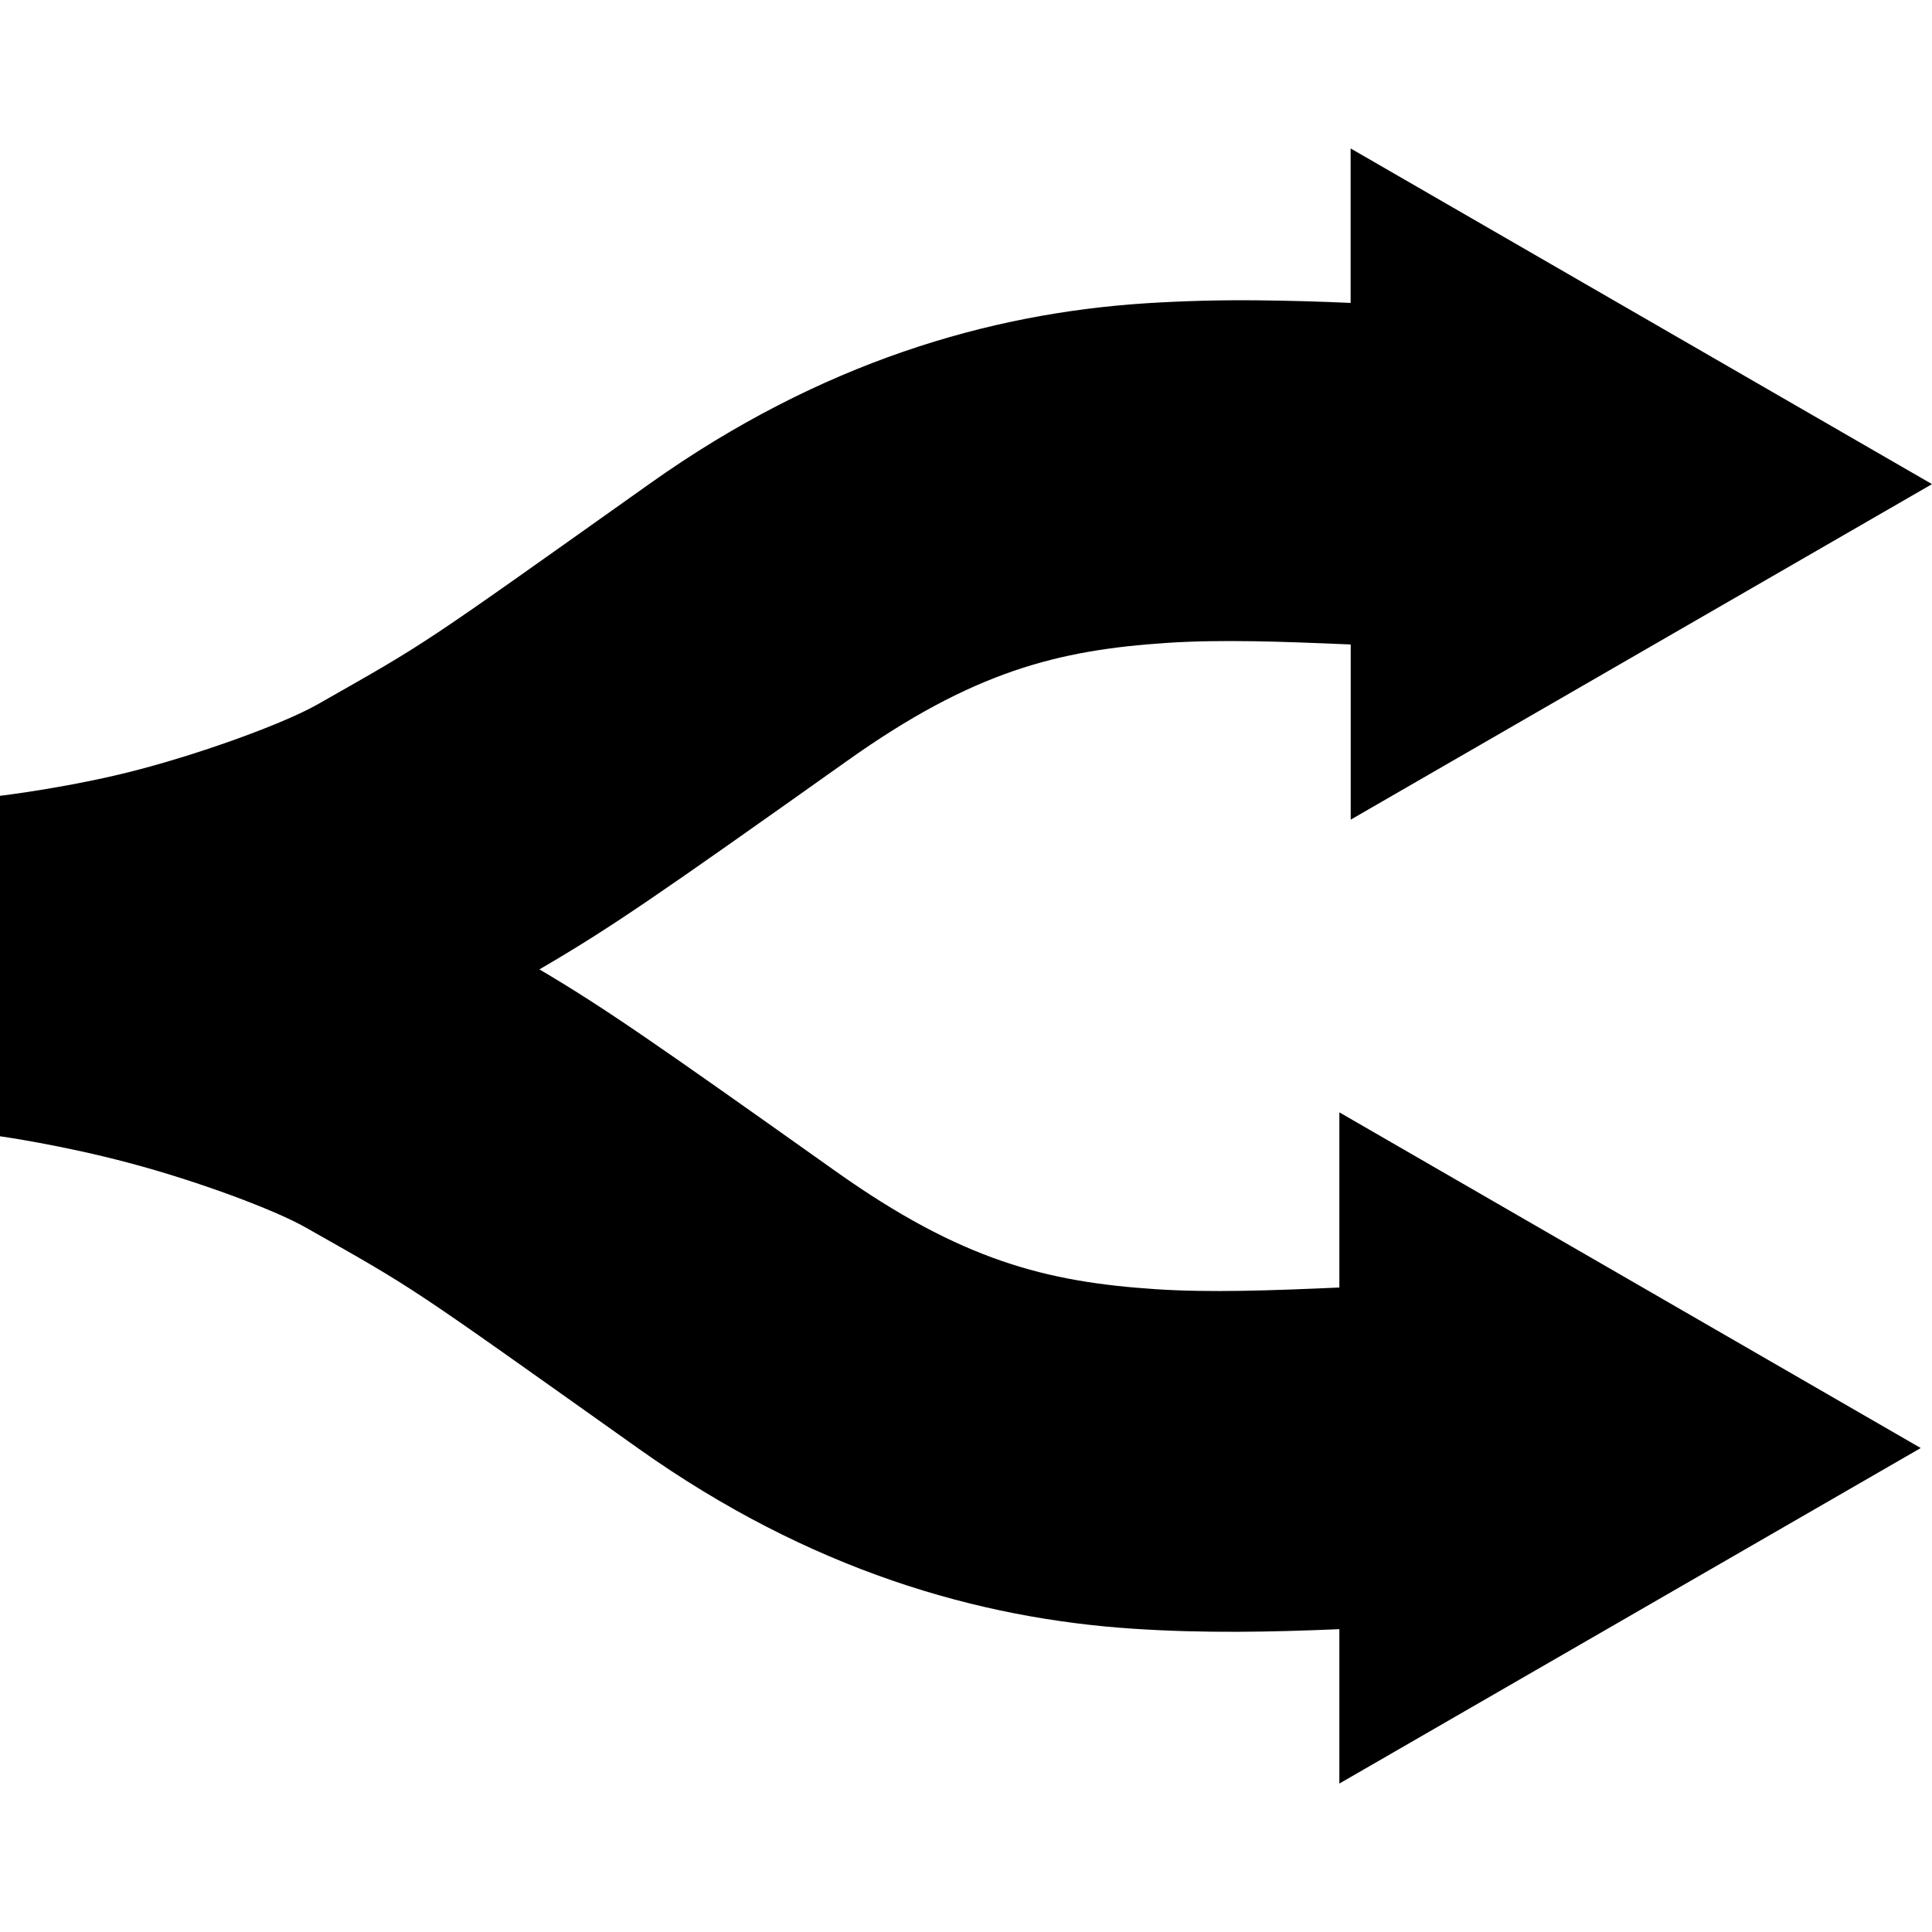
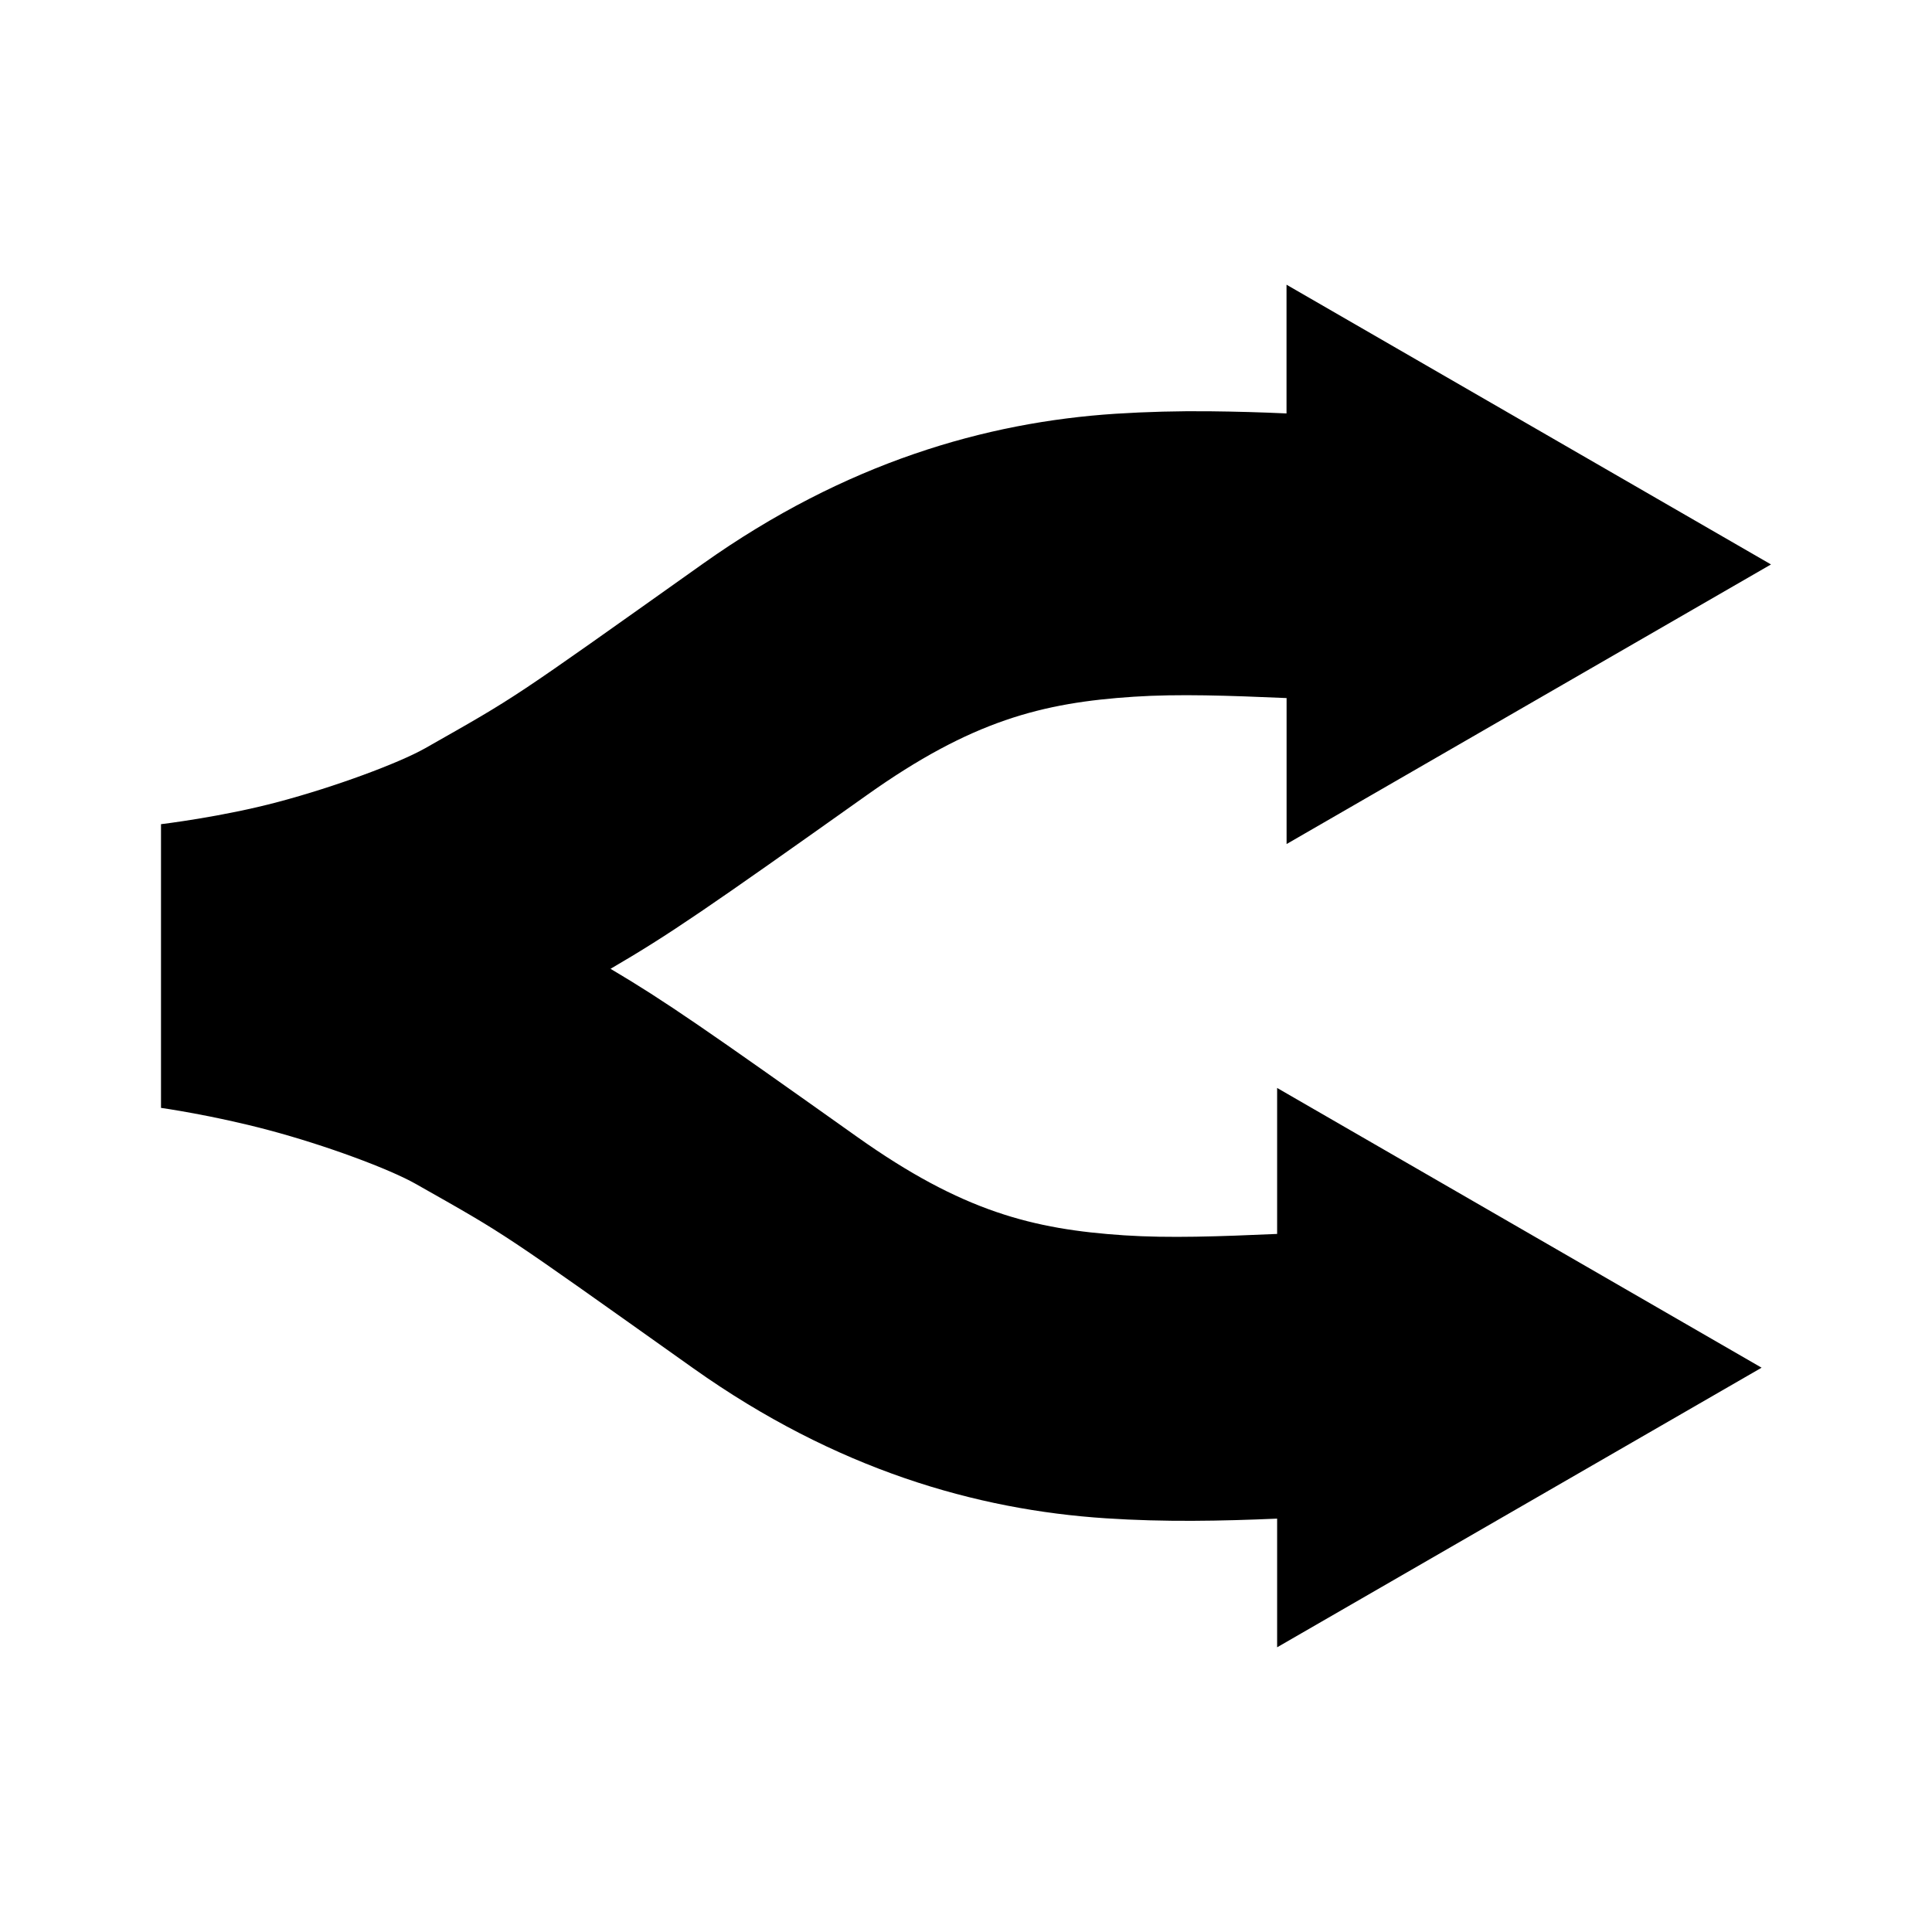
- <svg xmlns="http://www.w3.org/2000/svg" role="img" viewBox="0 0 24 24">
-   <path d="M16.778 1.844v1.919q-.569-.026-1.138-.032-.708-.008-1.415.037c-1.93.126-4.023.728-6.149 2.237-2.911 2.066-2.731 1.95-4.14 2.75-.396.223-1.342.574-2.185.798-.841.225-1.753.333-1.751.333v4.229s.768.108 1.61.333c.842.224 1.789.575 2.185.799 1.41.798 1.228.683 4.14 2.75 2.126 1.509 4.22 2.11 6.148 2.236.88.058 1.716.041 2.555.005v1.918l7.222-4.168-7.222-4.17v2.176c-.86.038-1.611.065-2.278.021-1.364-.09-2.417-.357-3.979-1.465-2.244-1.593-2.866-2.027-3.68-2.508.889-.518 1.449-.906 3.822-2.59 1.56-1.109 2.614-1.377 3.978-1.466.667-.044 1.418-.017 2.278.02v2.176L24 6.014Z" />
+ <svg xmlns="http://www.w3.org/2000/svg" viewBox="0 0 24 24" fill="currentColor">
+   <g transform="translate(2 2) scale(0.83333)">
+     <path d="M16.778 1.844v1.919q-.569-.026-1.138-.032-.708-.008-1.415.037c-1.93.126-4.023.728-6.149 2.237-2.911 2.066-2.731 1.95-4.14 2.75-.396.223-1.342.574-2.185.798-.841.225-1.753.333-1.751.333v4.229s.768.108 1.61.333c.842.224 1.789.575 2.185.799 1.41.798 1.228.683 4.14 2.75 2.126 1.509 4.22 2.11 6.148 2.236.88.058 1.716.041 2.555.005v1.918l7.222-4.168-7.222-4.17v2.176c-.86.038-1.611.065-2.278.021-1.364-.09-2.417-.357-3.979-1.465-2.244-1.593-2.866-2.027-3.68-2.508.889-.518 1.449-.906 3.822-2.59 1.56-1.109 2.614-1.377 3.978-1.466.667-.044 1.418-.017 2.278.02v2.176L24 6.014Z" />
+   </g>
</svg>
